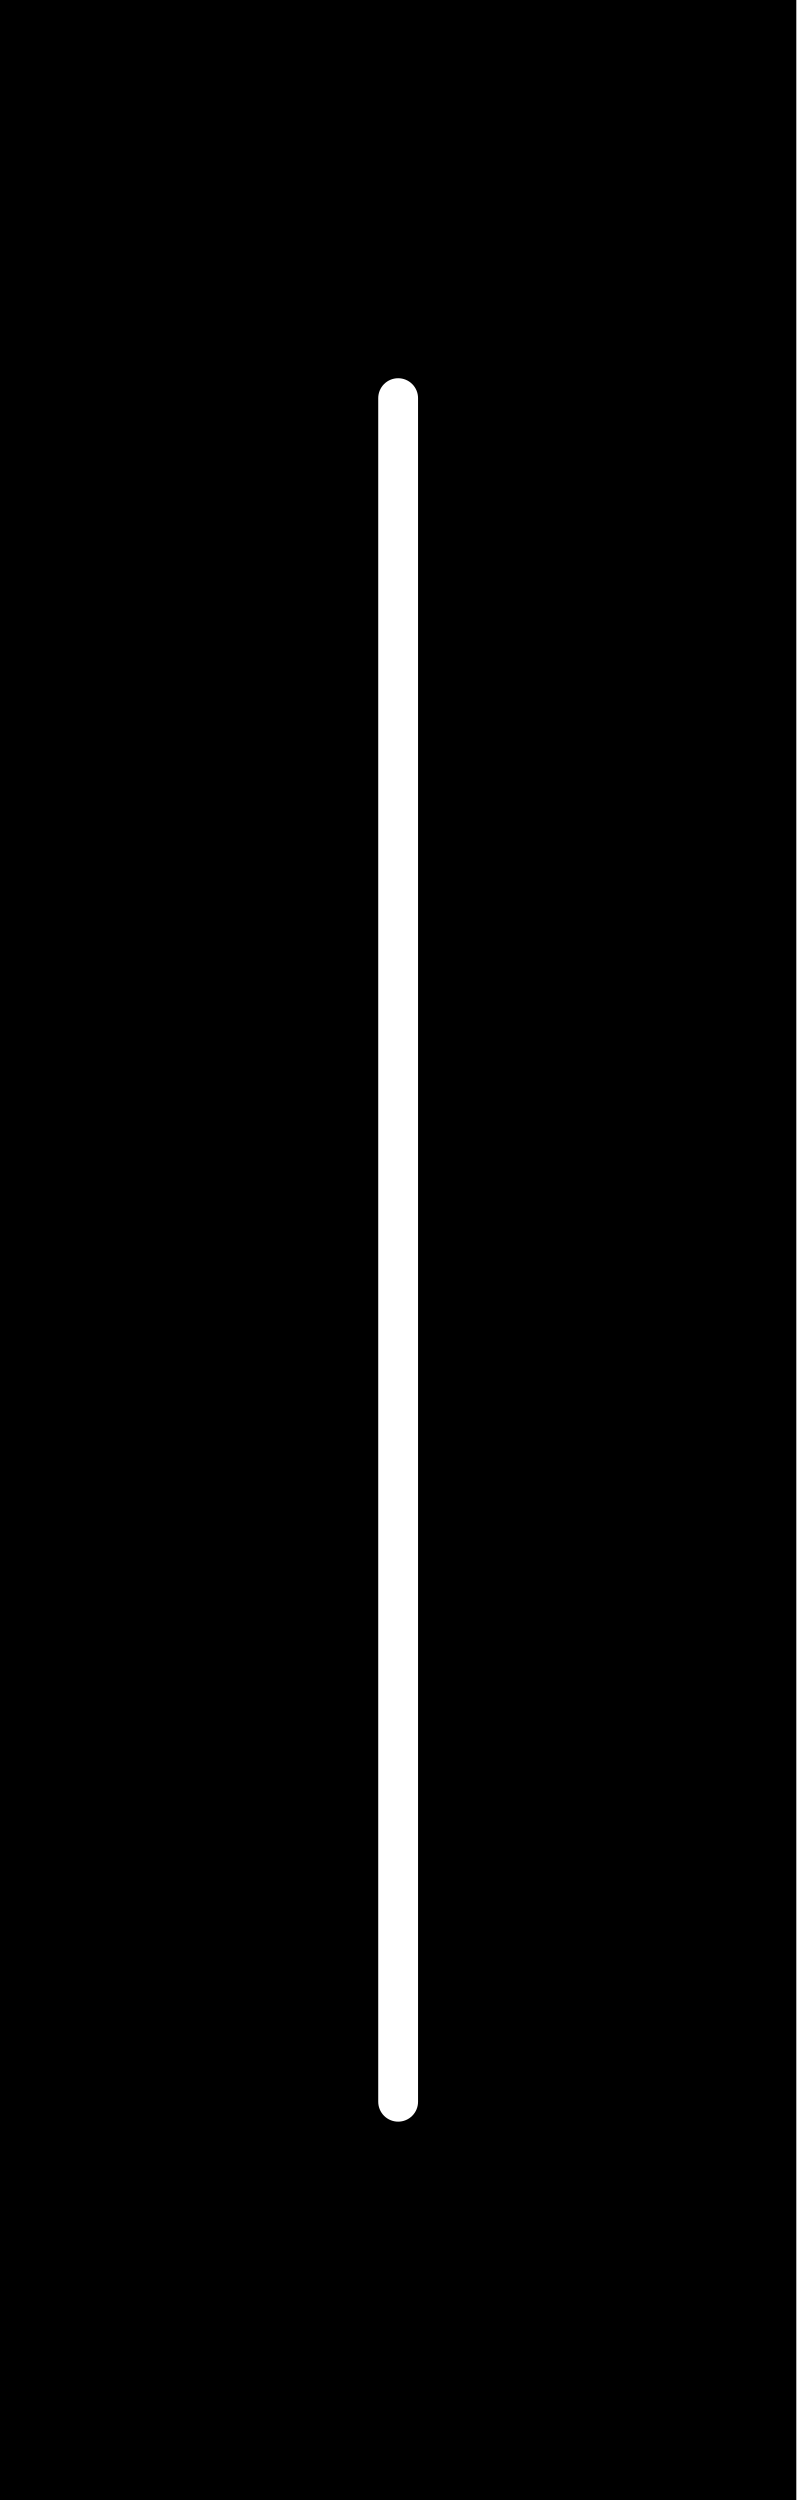
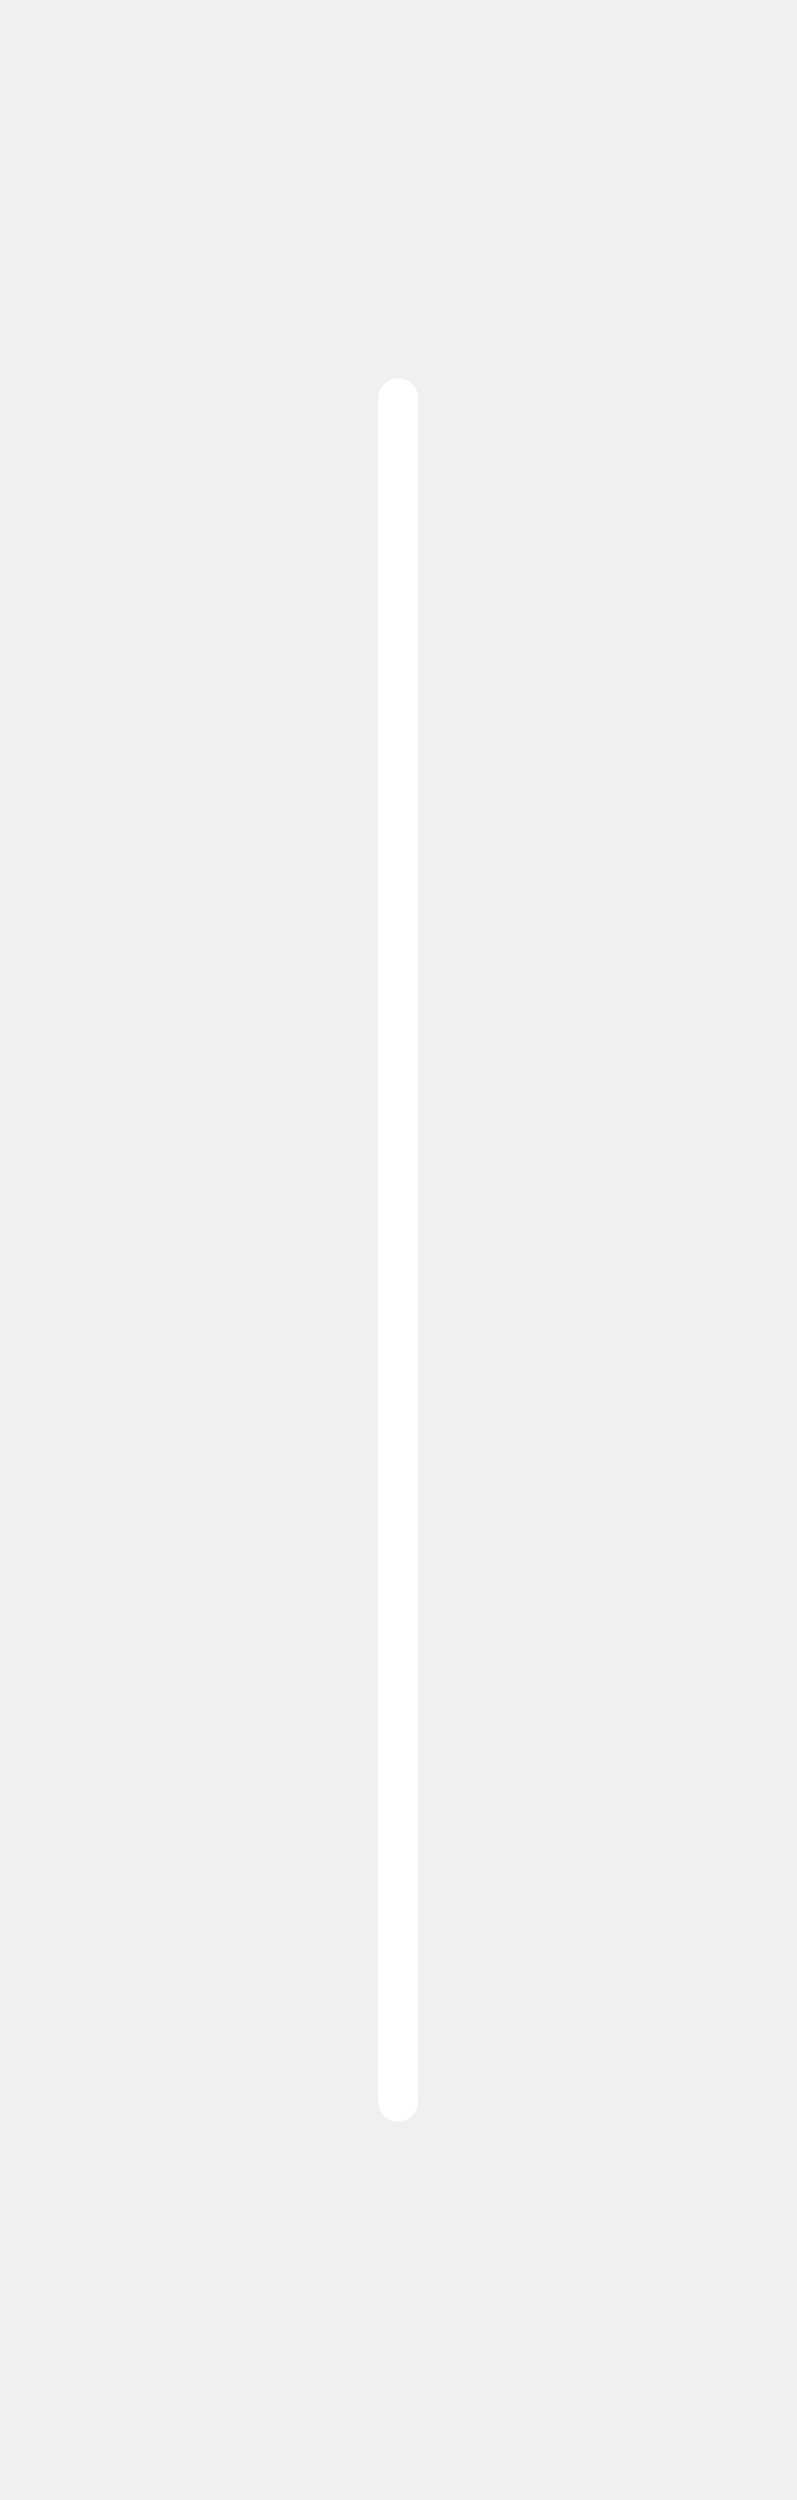
<svg xmlns="http://www.w3.org/2000/svg" version="1.1" viewBox="0 0 20 62.793" width="60" height="188.378">
  <defs>
    <style class="style-fonts">
      </style>
  </defs>
-   <rect x="0" y="0" width="20" height="62.793" fill="#000" />
+   <rect x="0" y="0" width="20" height="62.793" fill="none" />
  <g stroke-linecap="round">
    <g transform="translate(10 10) rotate(0 0 21.39633)">
      <path d="M0 0 C0 7.13, 0 35.66, 0 42.79 M0 0 C0 7.13, 0 35.66, 0 42.79" stroke="#ffffff" stroke-width="1" fill="none" />
    </g>
  </g>
  <mask />
</svg>
